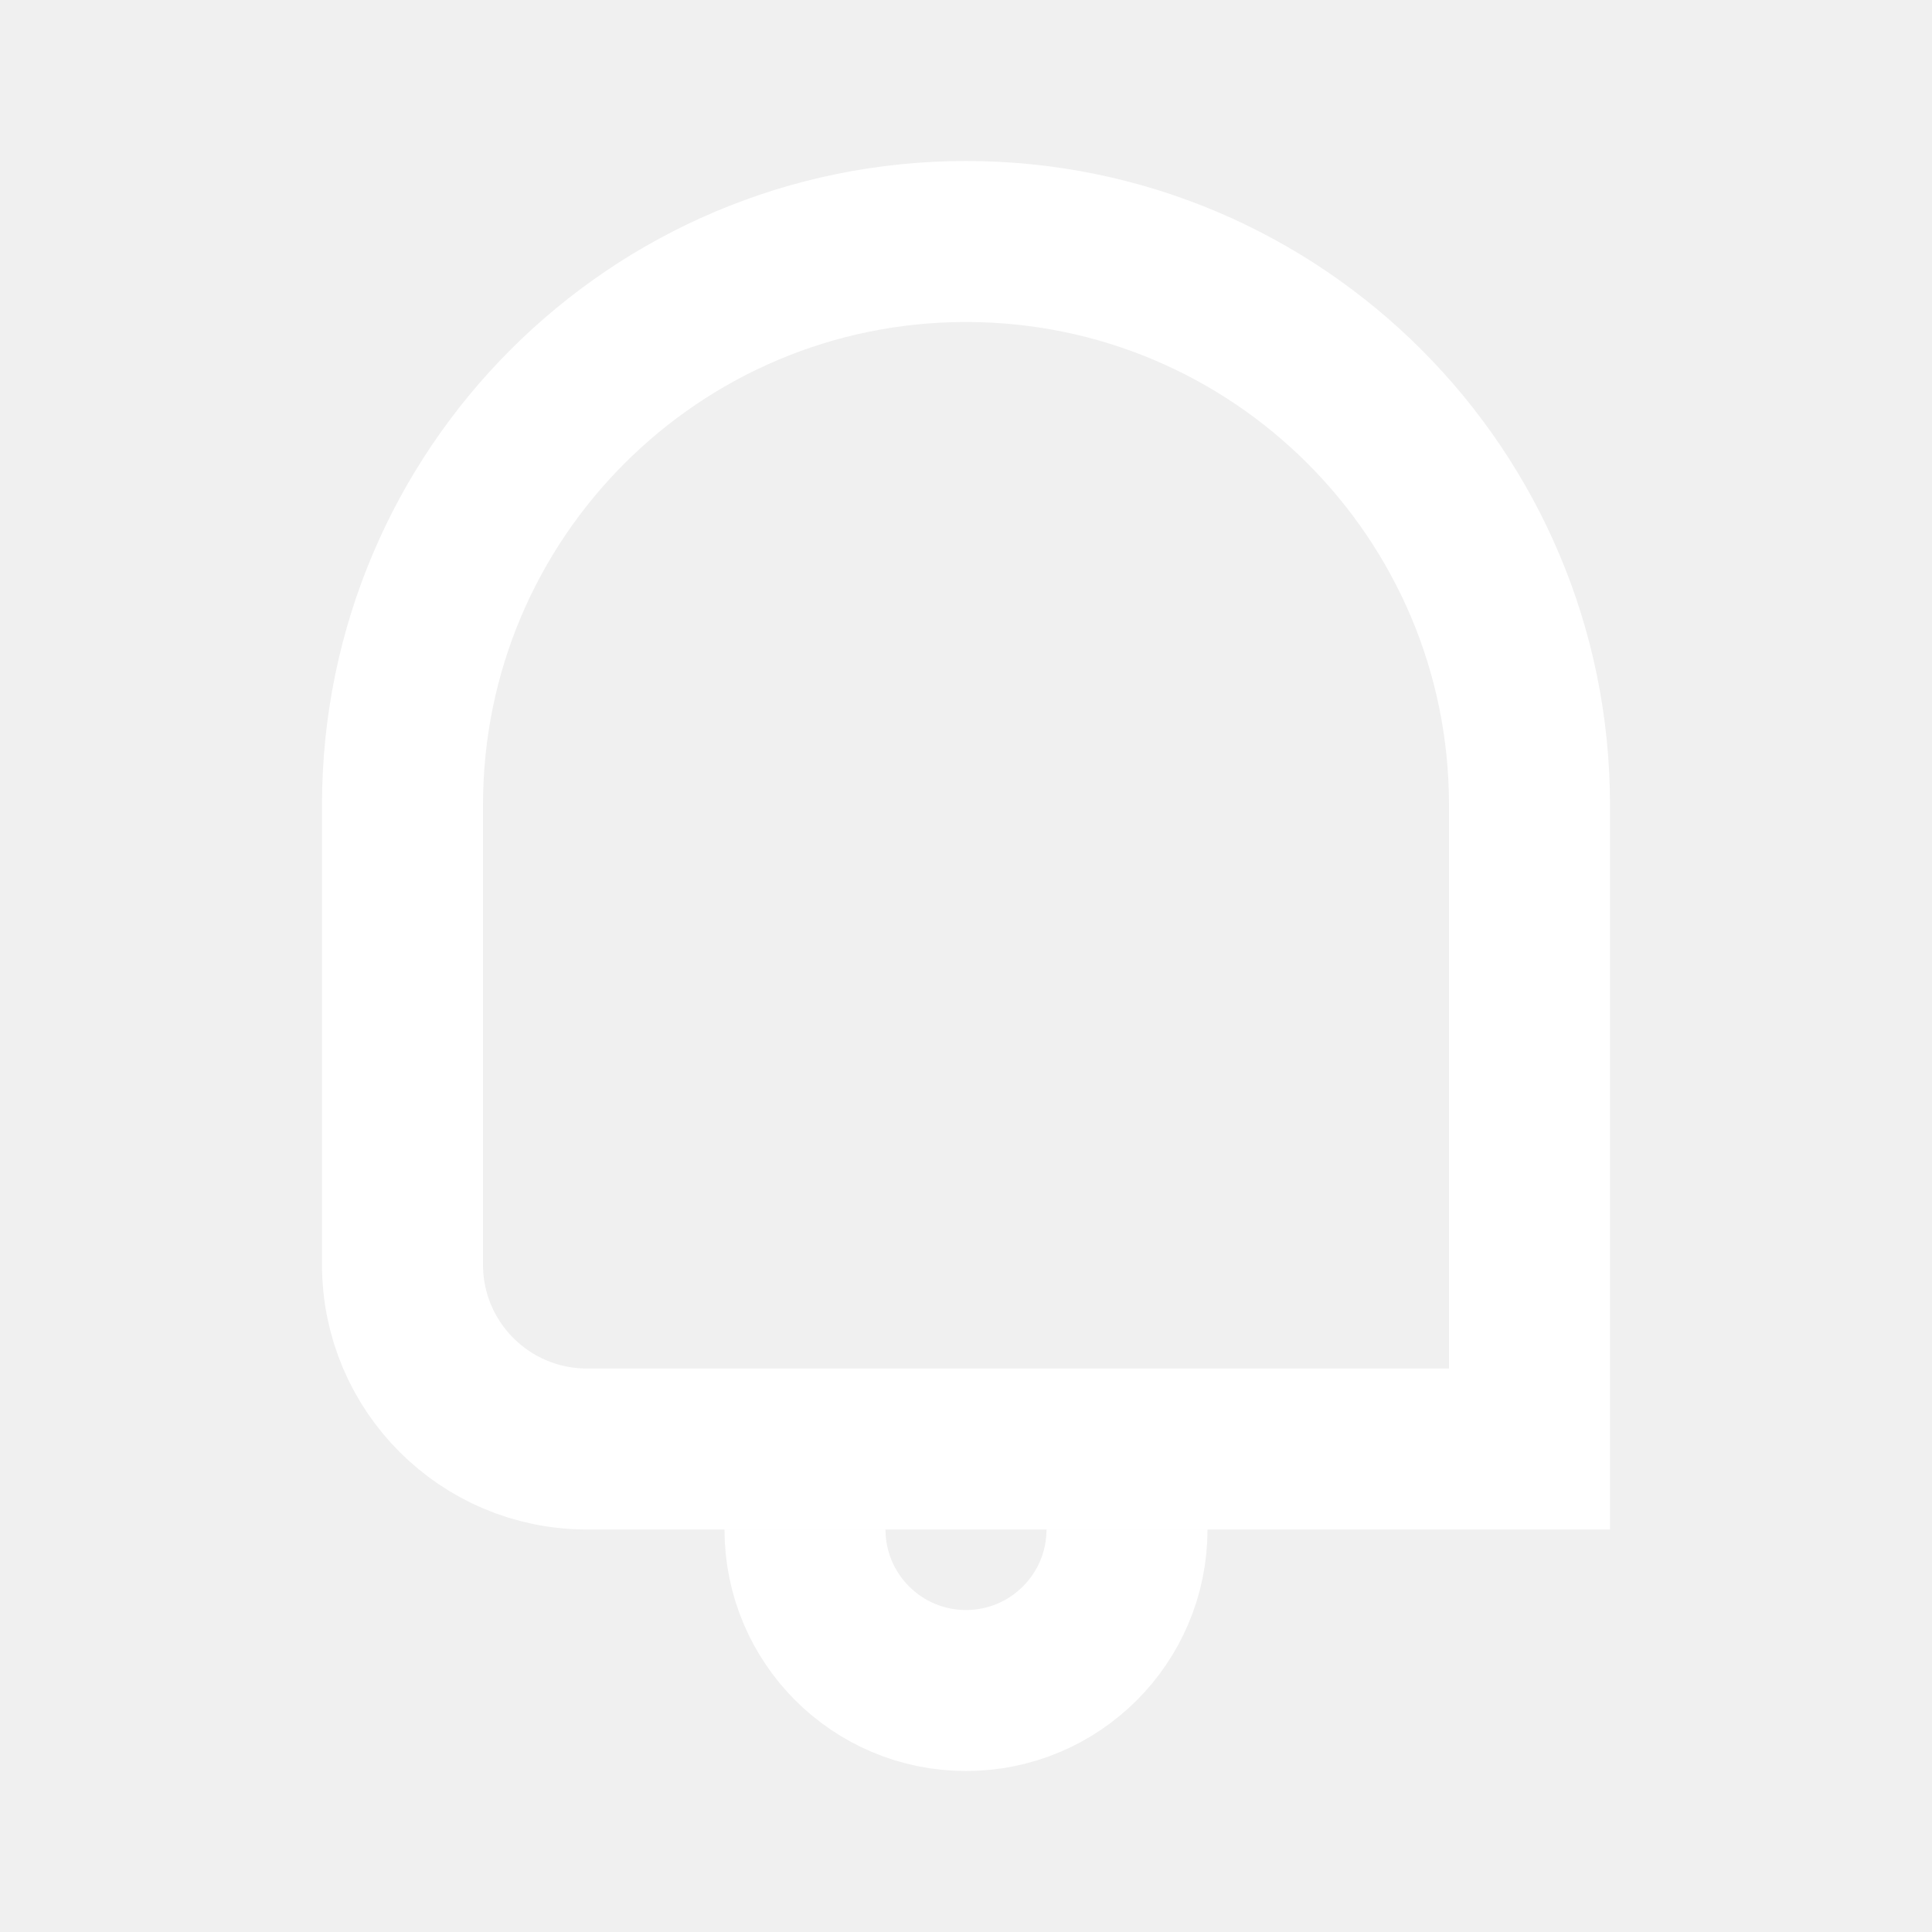
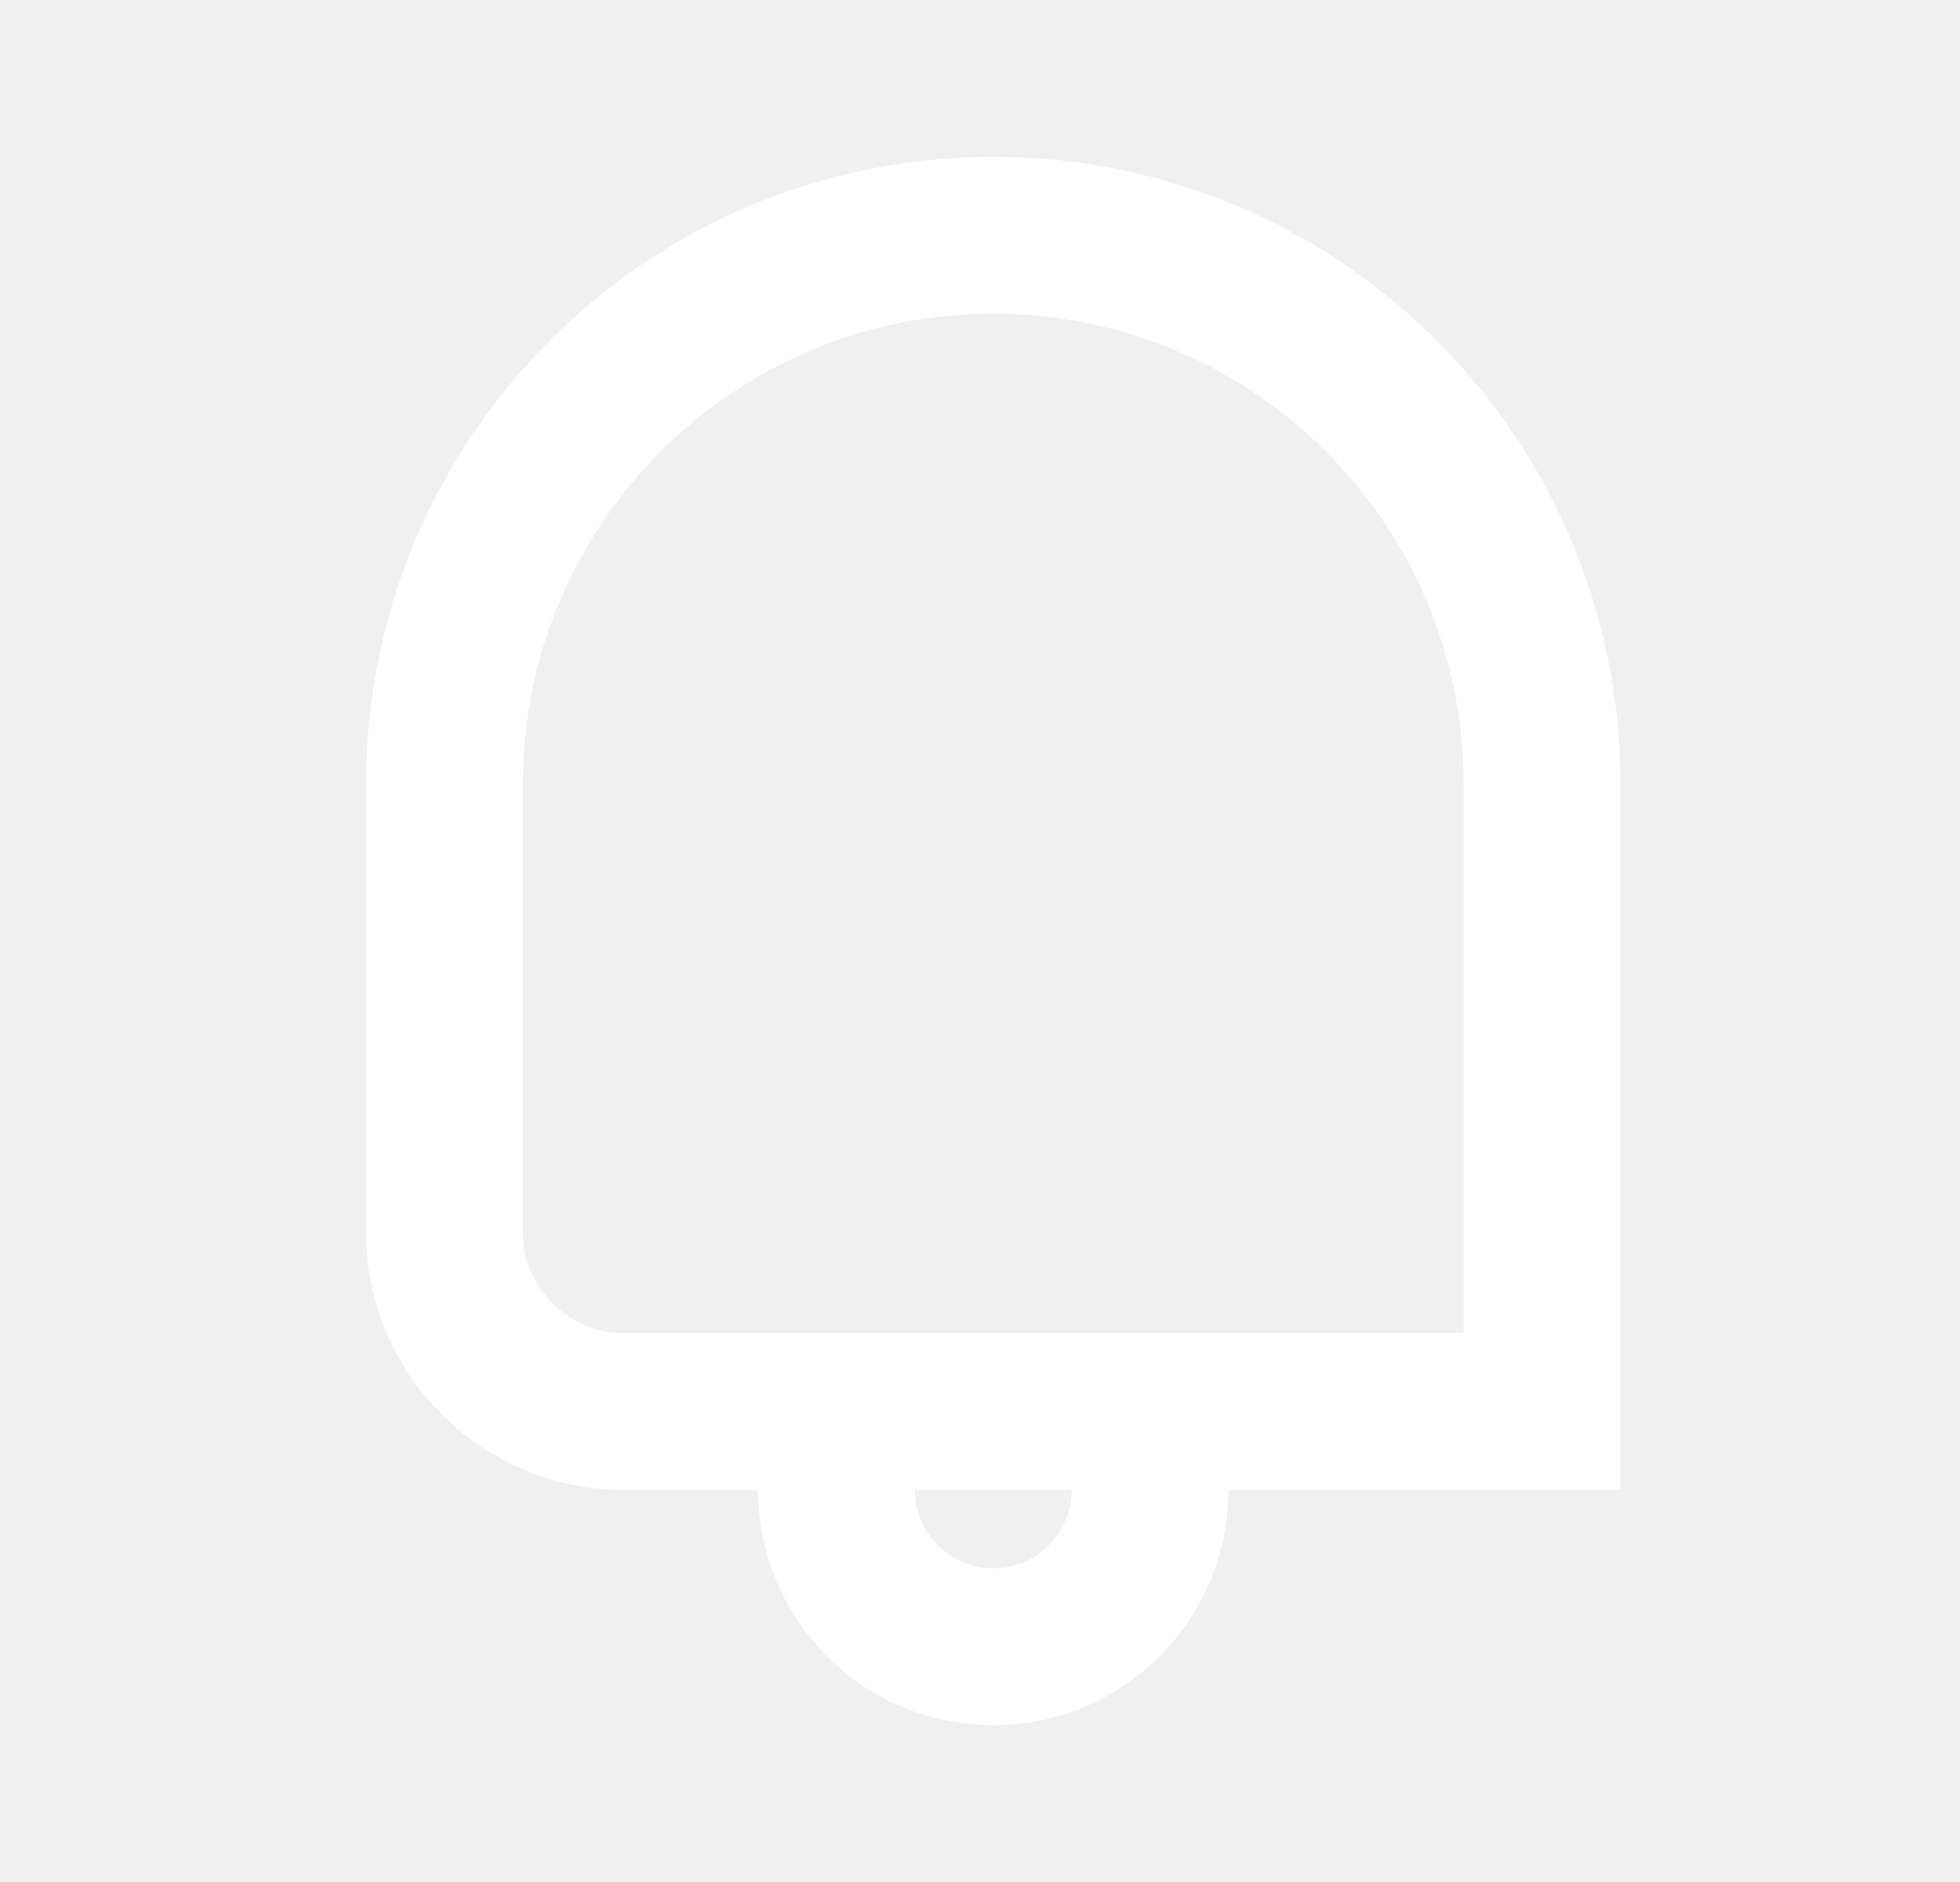
- <svg xmlns="http://www.w3.org/2000/svg" width="24" height="24" viewBox="0 0 24 24" fill="none">
-   <g clip-path="url(#clip0_462_24589)">
-     <path d="M14 19C14 20.105 13.105 21 12 21C10.895 21 10 20.105 10 19" stroke="white" stroke-width="2" />
-     <path d="M5 10C5 6.134 8.134 3 12 3C15.866 3 19 6.134 19 10V18H7.29C6.025 18 5 16.975 5 15.71V10Z" stroke="white" stroke-width="2" />
+ <svg xmlns="http://www.w3.org/2000/svg" width="25" height="24" viewBox="0 0 25 24" fill="none">
+   <g clip-path="url(#clip0_486_32983)">
+     <path d="M14.669 19C14.669 20.105 13.774 21 12.669 21C11.565 21 10.669 20.105 10.669 19" stroke="white" stroke-width="2" />
+     <path d="M5.669 10C5.669 6.134 8.803 3 12.669 3C16.535 3 19.669 6.134 19.669 10V18H7.96C6.695 18 5.669 16.975 5.669 15.71V10Z" stroke="white" stroke-width="2" />
  </g>
  <defs>
-     <clipPath id="clip0_462_24589">
-       <rect width="24" height="24" fill="white" />
+     <clipPath id="clip0_486_32983">
+       <rect width="24" height="24" fill="white" transform="translate(0.669189)" />
    </clipPath>
  </defs>
</svg>
